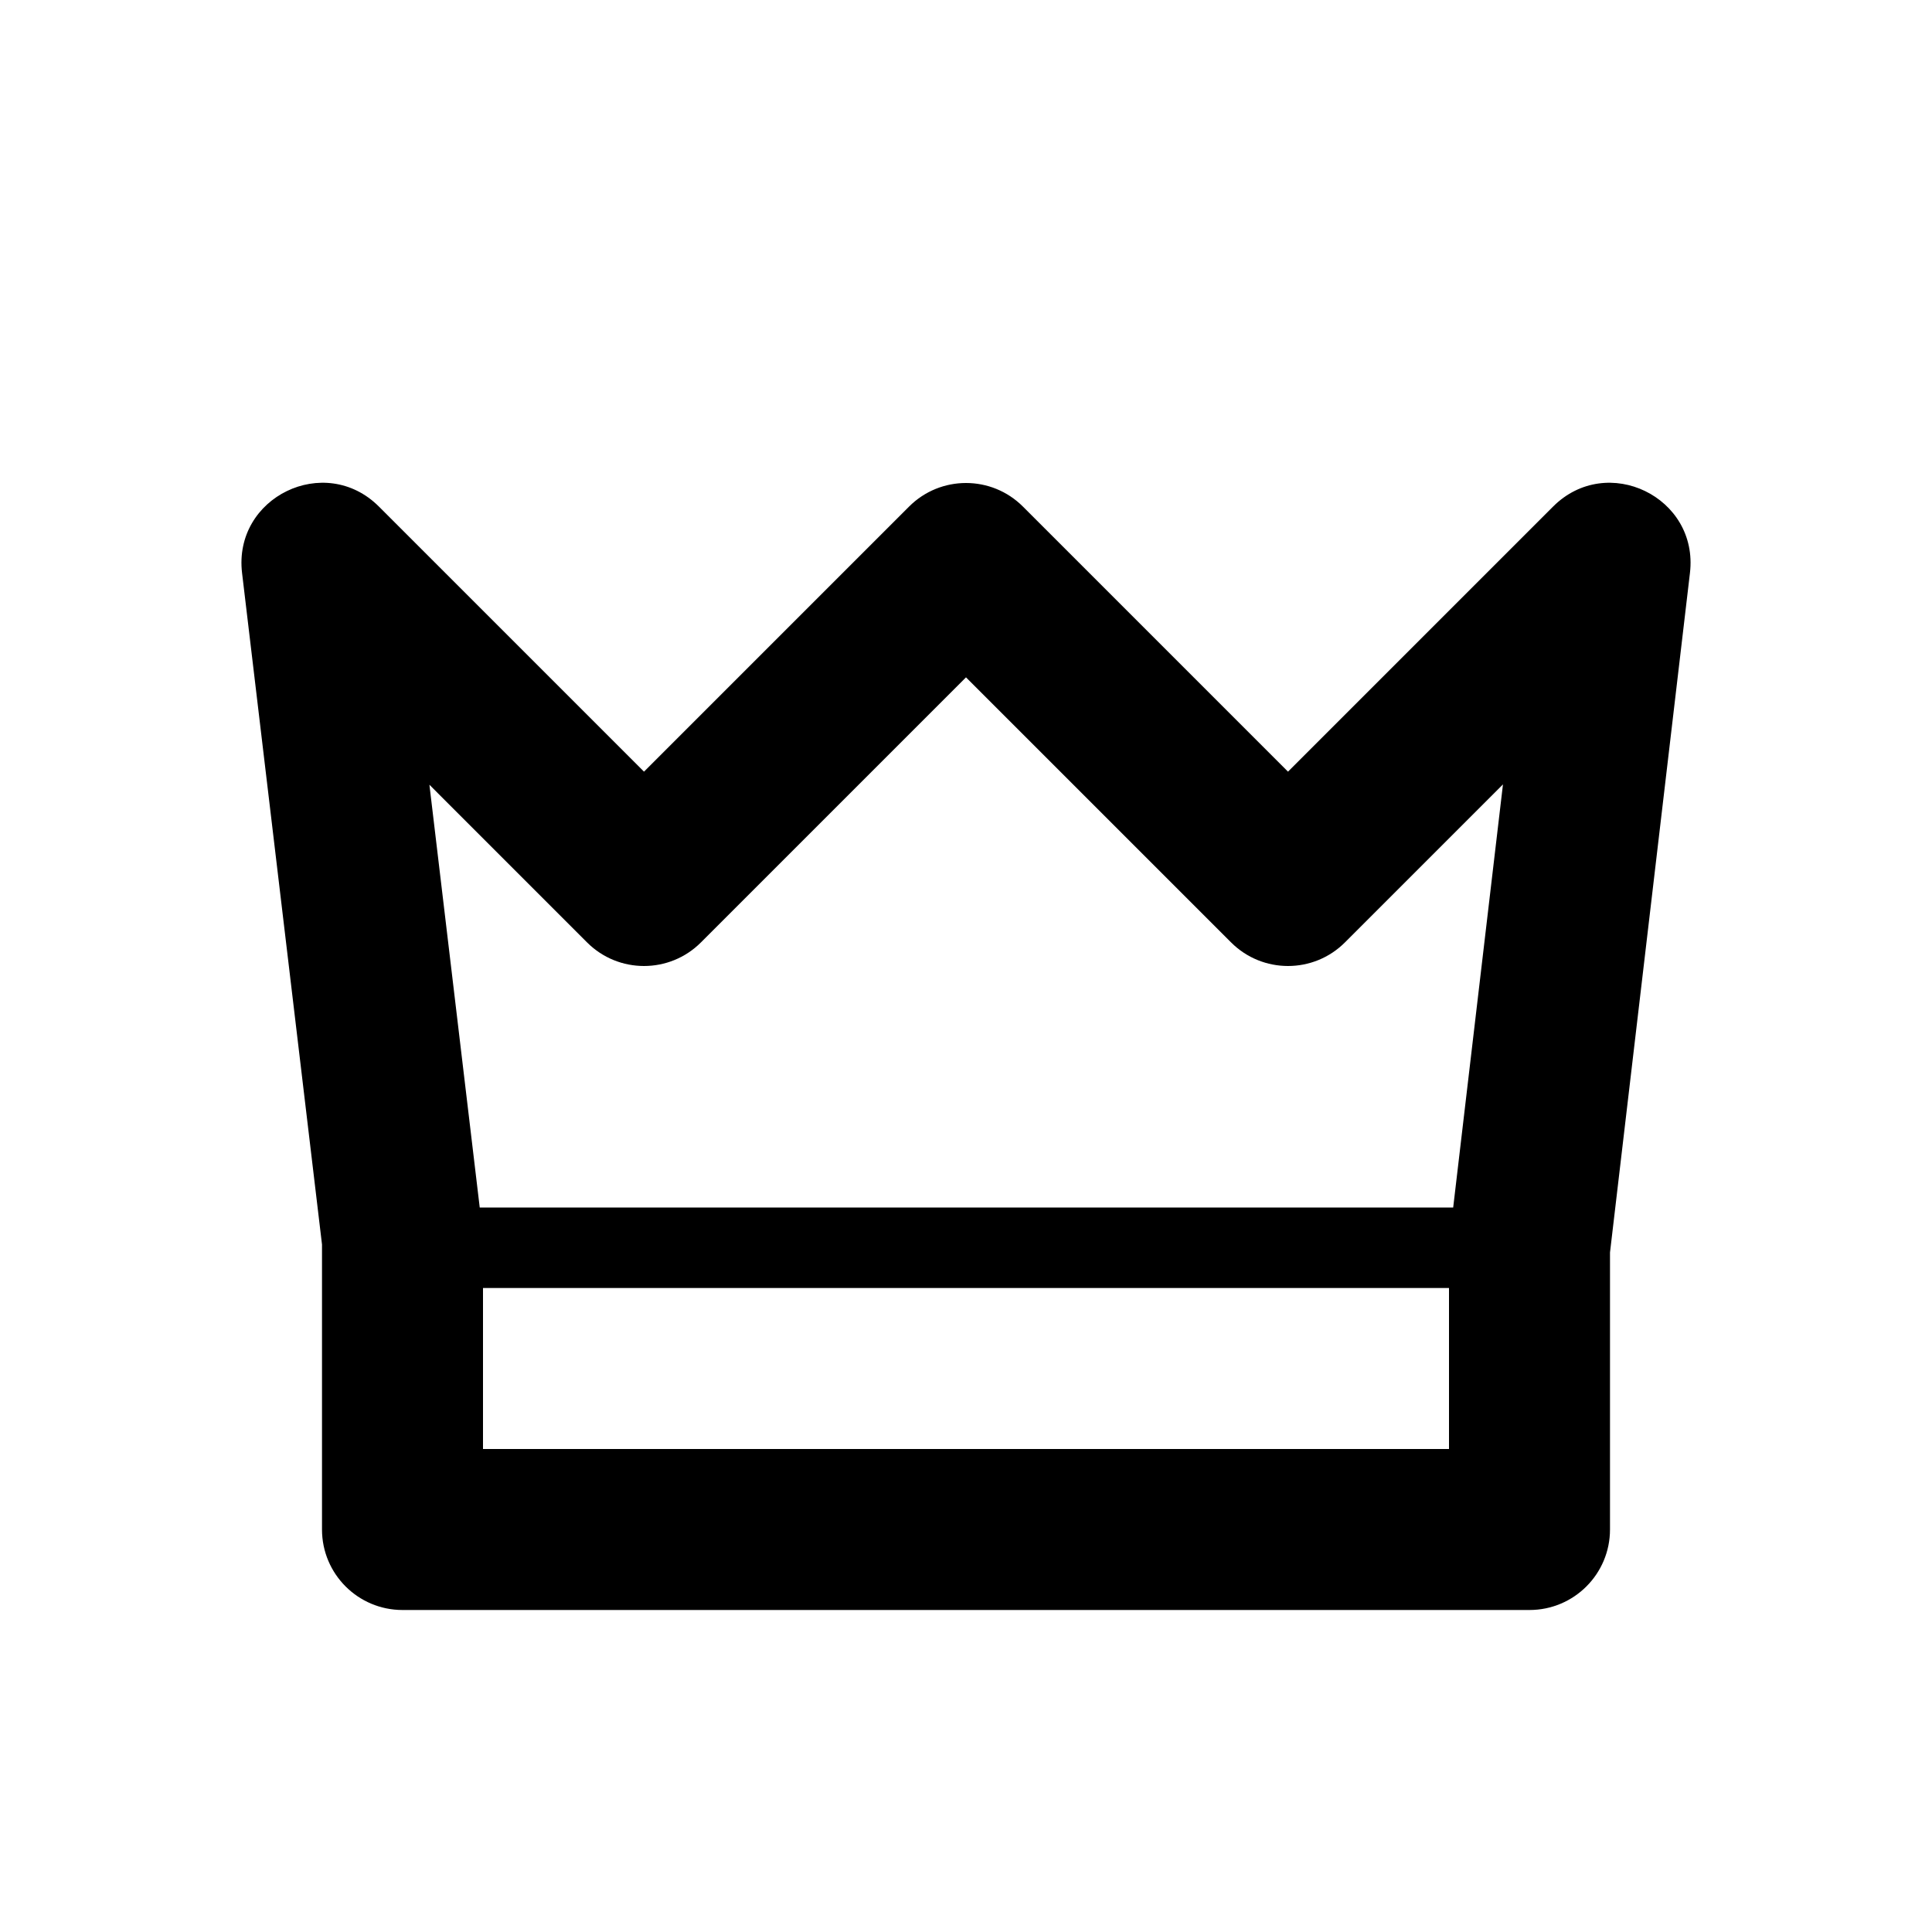
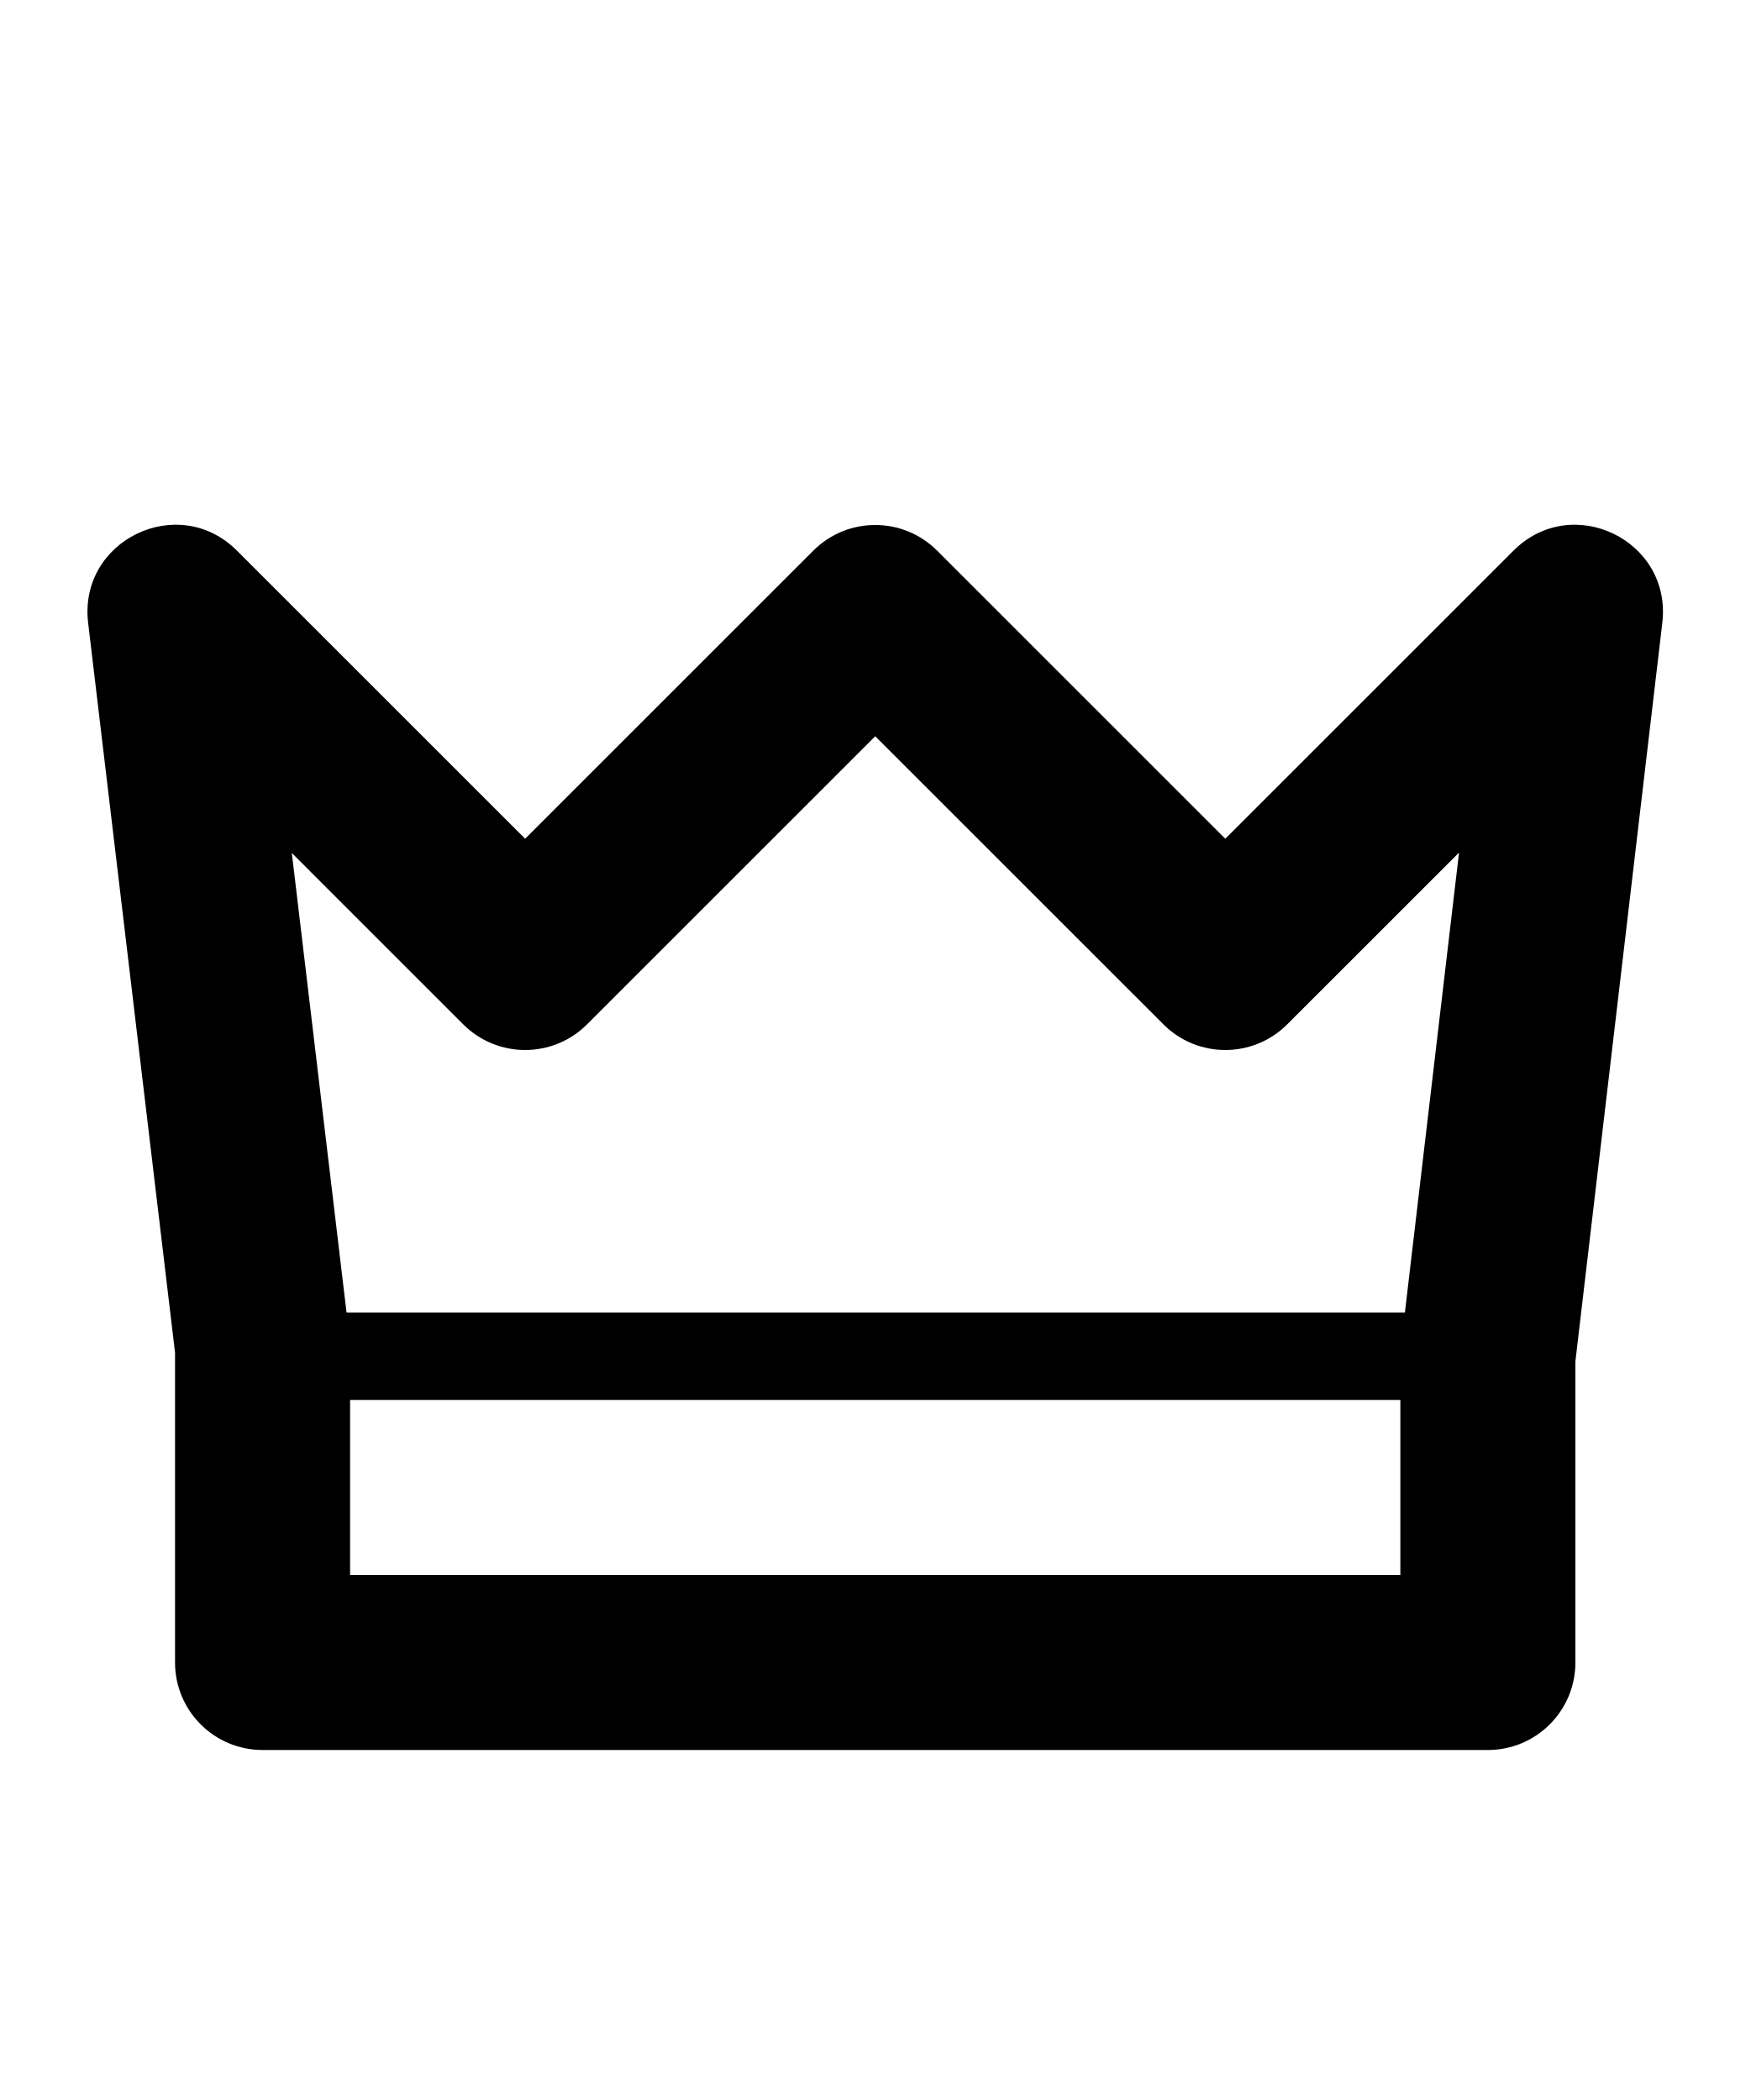
- <svg xmlns="http://www.w3.org/2000/svg" width="240" height="240" viewBox="0 0 240 240">
-   <path d="M60 160v20h120v-20H60zm-.406-10H180.52l6.184-52.56-19.632 19.631c-3.905 3.905-10.237 3.905-14.142 0L120 84.142l-32.929 32.93c-3.905 3.904-10.237 3.904-14.142 0L53.343 97.484 59.594 150zM200 190c0 5.523-4.477 10-10 10H50c-5.523 0-10-4.477-10-10v-35.407l-9.93-83.41c-1.122-9.426 10.29-14.966 17.001-8.254L80 95.858l32.929-32.93c3.905-3.904 10.237-3.904 14.142 0L160 95.859l32.929-32.93c6.707-6.706 18.11-1.18 17.003 8.24L200 155.586V190z" fill-rule="nonzero" fill="#000" />
+ <svg xmlns="http://www.w3.org/2000/svg" width="200" height="240" viewBox="0 0 200 240">
+   <path d="M40 160v20h120v-20H40zm-.406-10H160.52l6.184-52.56-19.632 19.631c-3.905 3.905-10.237 3.905-14.142 0L100 84.142l-32.929 32.93c-3.905 3.904-10.237 3.904-14.142 0L33.343 97.484 39.594 150zM180 190c0 5.523-4.477 10-10 10H30c-5.523 0-10-4.477-10-10v-35.407l-9.93-83.41c-1.122-9.426 10.29-14.966 17.001-8.254L60 95.858l32.929-32.93c3.905-3.904 10.237-3.904 14.142 0L140 95.859l32.929-32.93c6.707-6.706 18.11-1.18 17.003 8.24L180 155.586V190z" fill-rule="nonzero" fill="#000" />
</svg>
